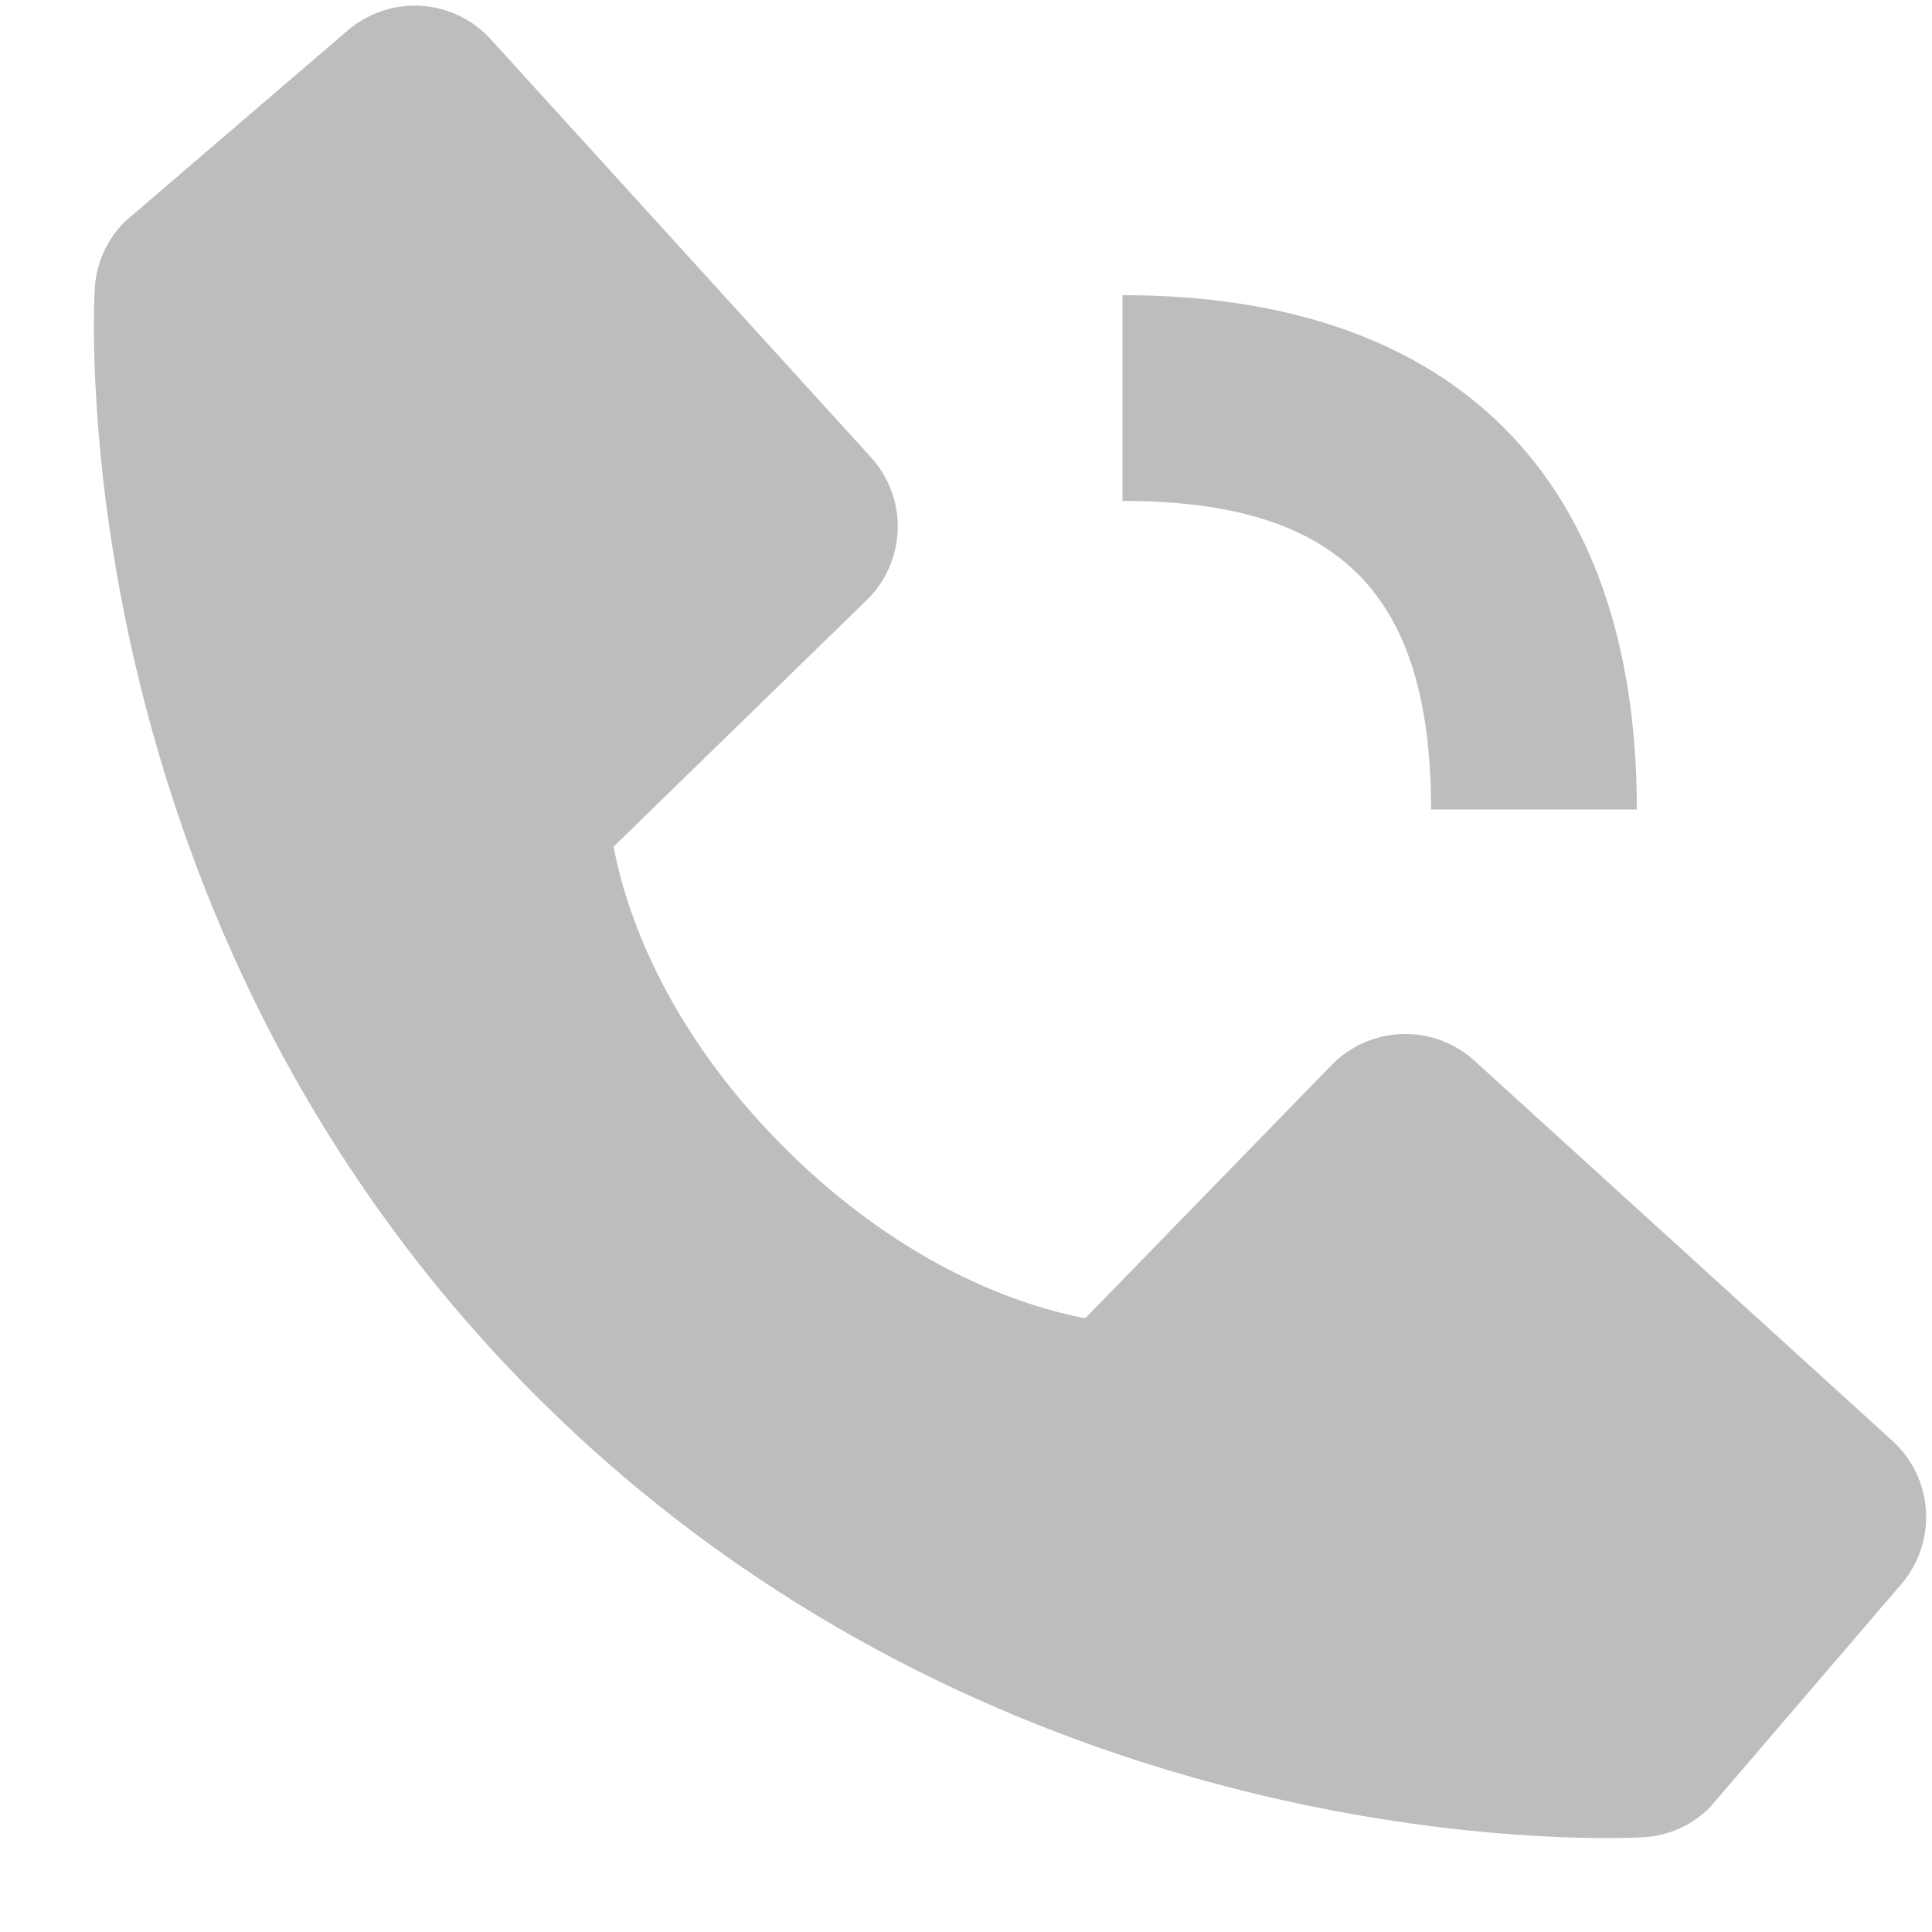
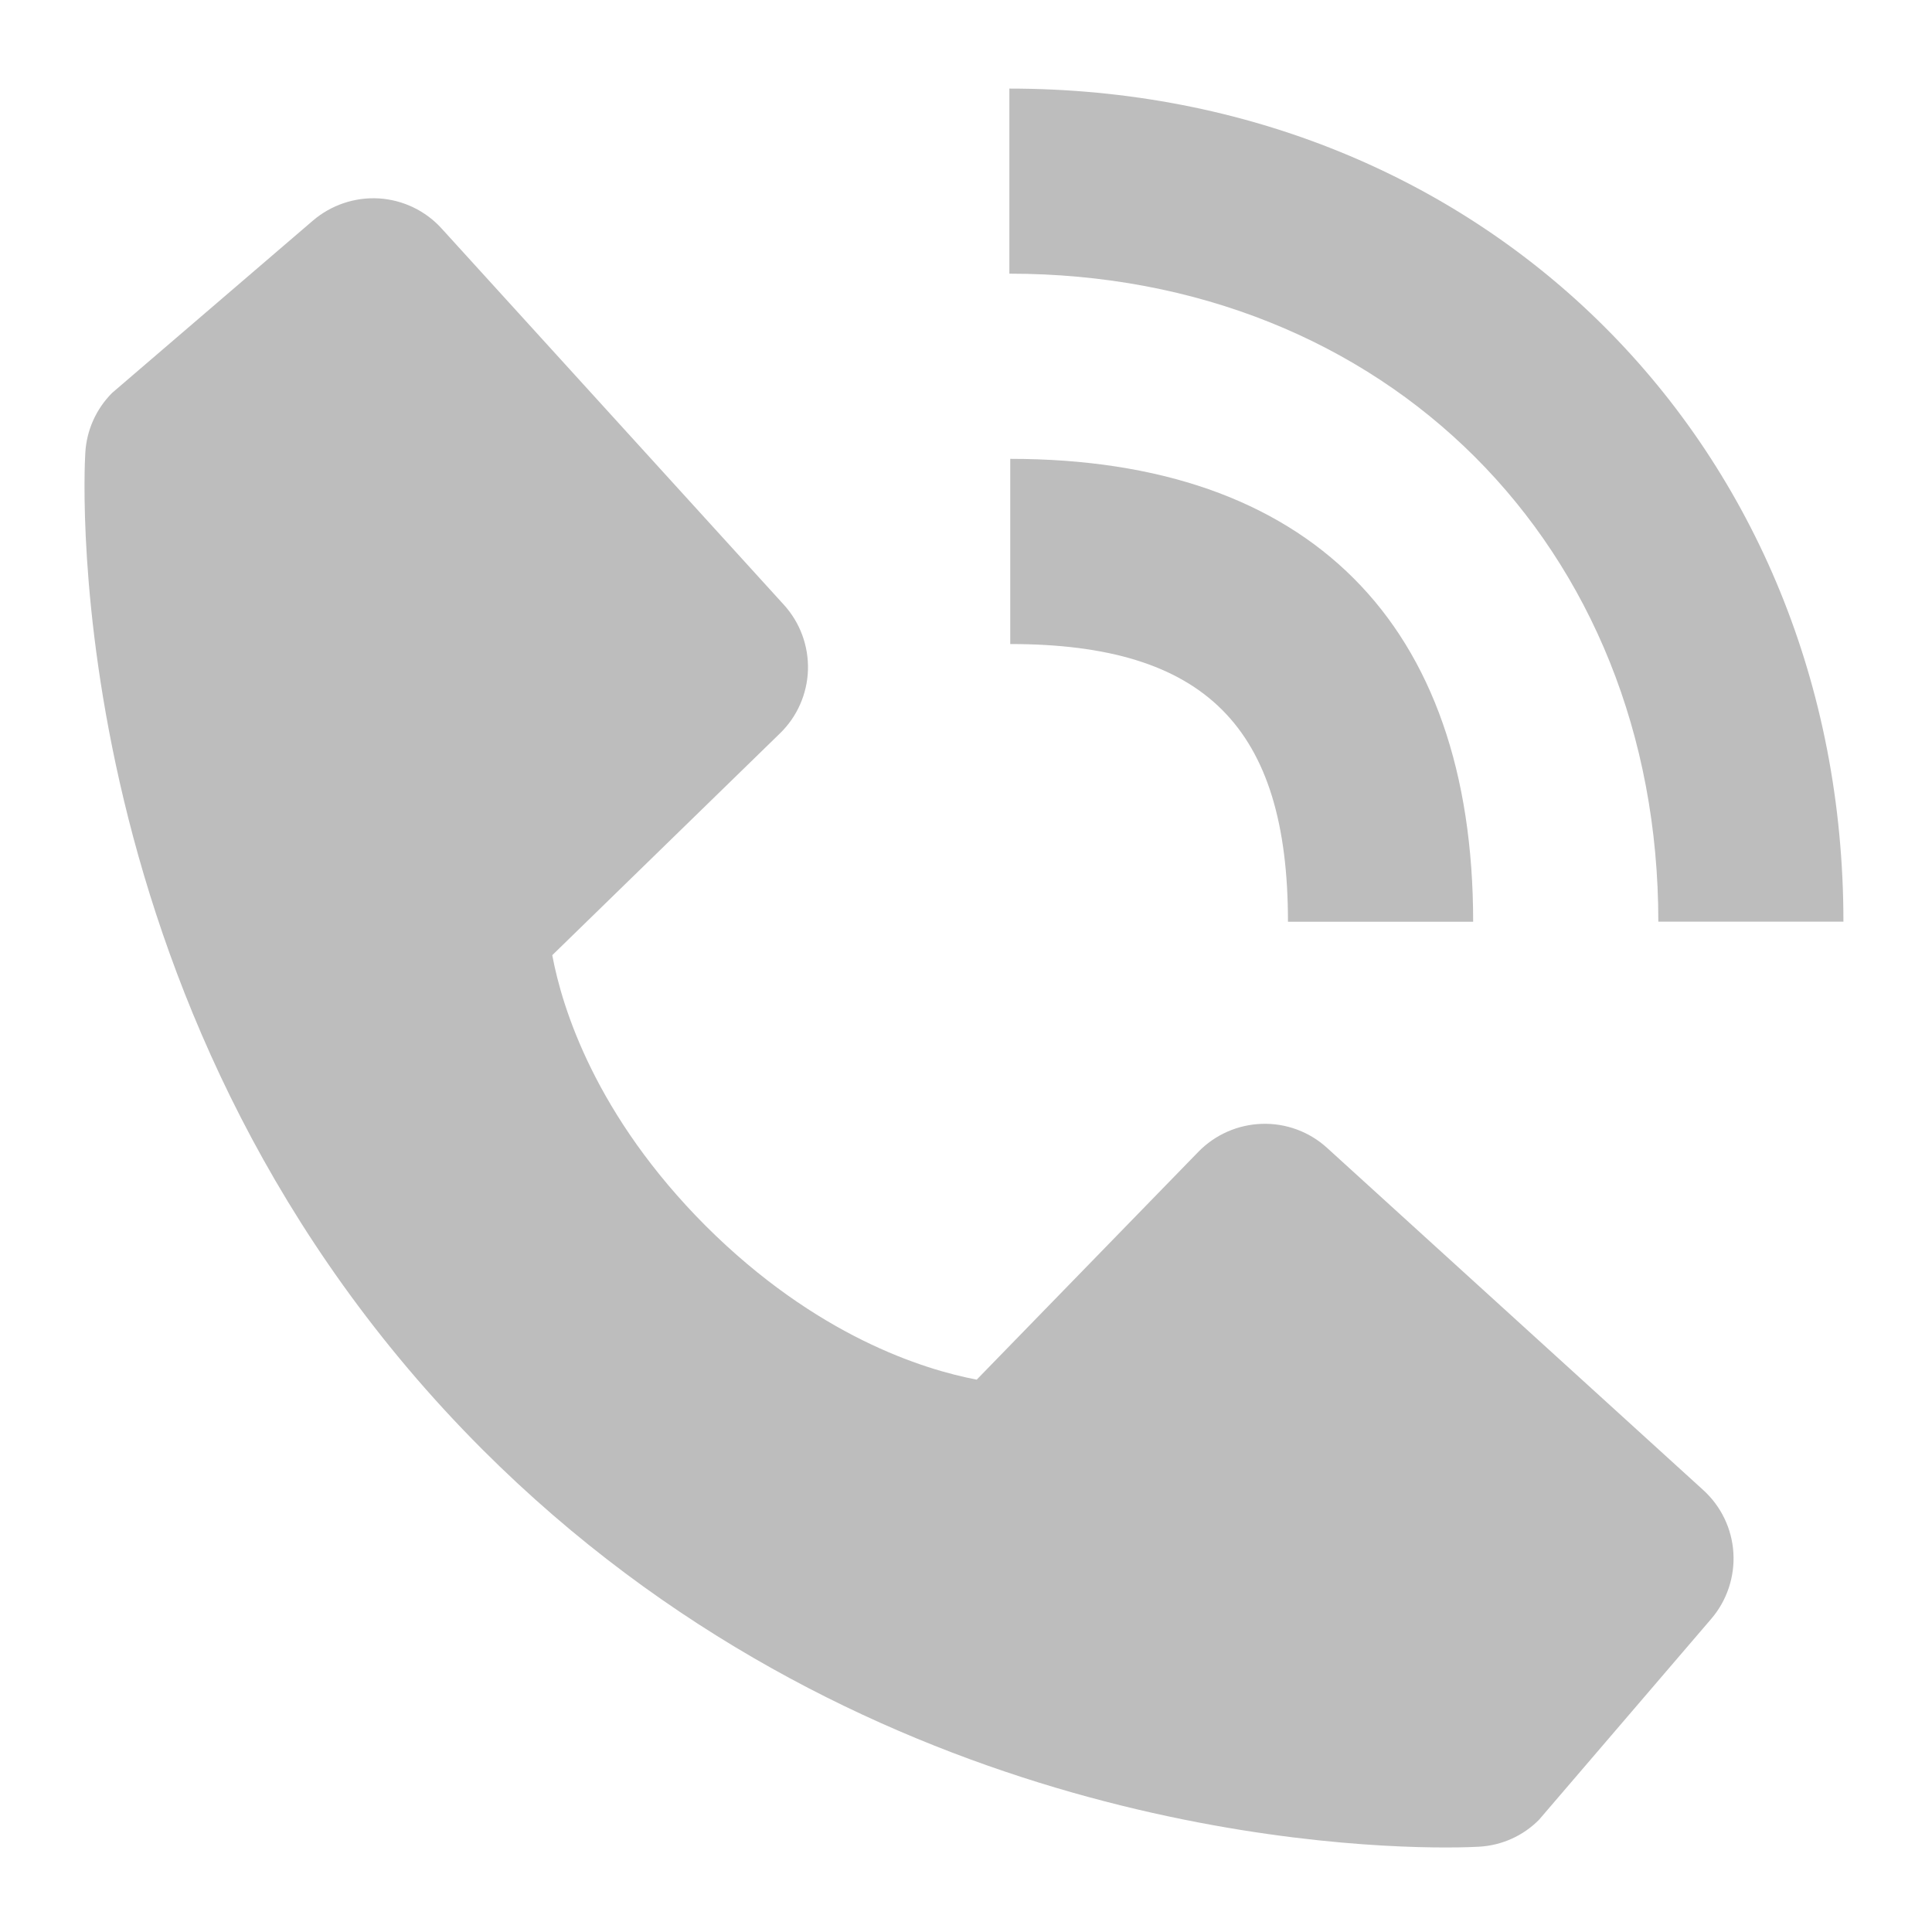
- <svg xmlns="http://www.w3.org/2000/svg" width="18" height="18" viewBox="0 0 18 18" fill="none">
-   <path d="M10.458 4.667C12.474 4.667 13.333 5.526 13.333 7.542H15.25C15.25 4.451 13.549 2.75 10.458 2.75V4.667ZM13.738 9.883C13.554 9.715 13.312 9.626 13.063 9.634C12.814 9.642 12.578 9.746 12.405 9.924L10.111 12.282C9.559 12.177 8.45 11.831 7.307 10.692C6.165 9.548 5.819 8.436 5.717 7.888L8.073 5.593C8.252 5.42 8.356 5.184 8.364 4.935C8.371 4.686 8.282 4.444 8.114 4.26L4.573 0.367C4.406 0.182 4.173 0.07 3.924 0.054C3.675 0.039 3.43 0.121 3.24 0.283L1.161 2.067C0.995 2.233 0.896 2.454 0.883 2.689C0.868 2.928 0.594 8.603 4.995 13.006C8.834 16.844 13.643 17.125 14.967 17.125C15.161 17.125 15.28 17.119 15.311 17.117C15.546 17.104 15.767 17.005 15.932 16.838L17.715 14.758C17.877 14.569 17.959 14.323 17.944 14.075C17.929 13.826 17.817 13.593 17.632 13.425L13.738 9.883Z" fill="#BDBDBD" />
+ <svg xmlns="http://www.w3.org/2000/svg" width="20" height="20" viewBox="0 0 20 20" fill="none">
+   <path d="M17.167 9.541H19.083C19.083 4.625 15.372 0.917 10.449 0.917V2.833C14.341 2.833 17.167 5.654 17.167 9.541Z" fill="#BDBDBD" />
+   <path d="M10.458 6.667C12.474 6.667 13.333 7.526 13.333 9.542H15.25C15.25 6.451 13.549 4.75 10.458 4.75V6.667ZM13.738 11.883C13.554 11.715 13.312 11.626 13.063 11.634C12.814 11.642 12.578 11.746 12.405 11.924L10.111 14.282C9.559 14.177 8.45 13.831 7.307 12.692C6.165 11.548 5.819 10.436 5.717 9.888L8.073 7.593C8.252 7.42 8.356 7.184 8.364 6.935C8.371 6.686 8.282 6.444 8.114 6.26L4.573 2.367C4.406 2.182 4.173 2.07 3.924 2.054C3.675 2.039 3.43 2.121 3.24 2.283L1.161 4.067C0.995 4.233 0.896 4.454 0.883 4.689C0.868 4.928 0.594 10.603 4.995 15.006C8.834 18.844 13.643 19.125 14.967 19.125C15.161 19.125 15.28 19.119 15.311 19.117C15.546 19.104 15.767 19.005 15.932 18.838L17.715 16.758C17.877 16.569 17.959 16.323 17.944 16.075C17.929 15.826 17.817 15.593 17.632 15.425L13.738 11.883Z" fill="#BDBDBD" />
</svg>
